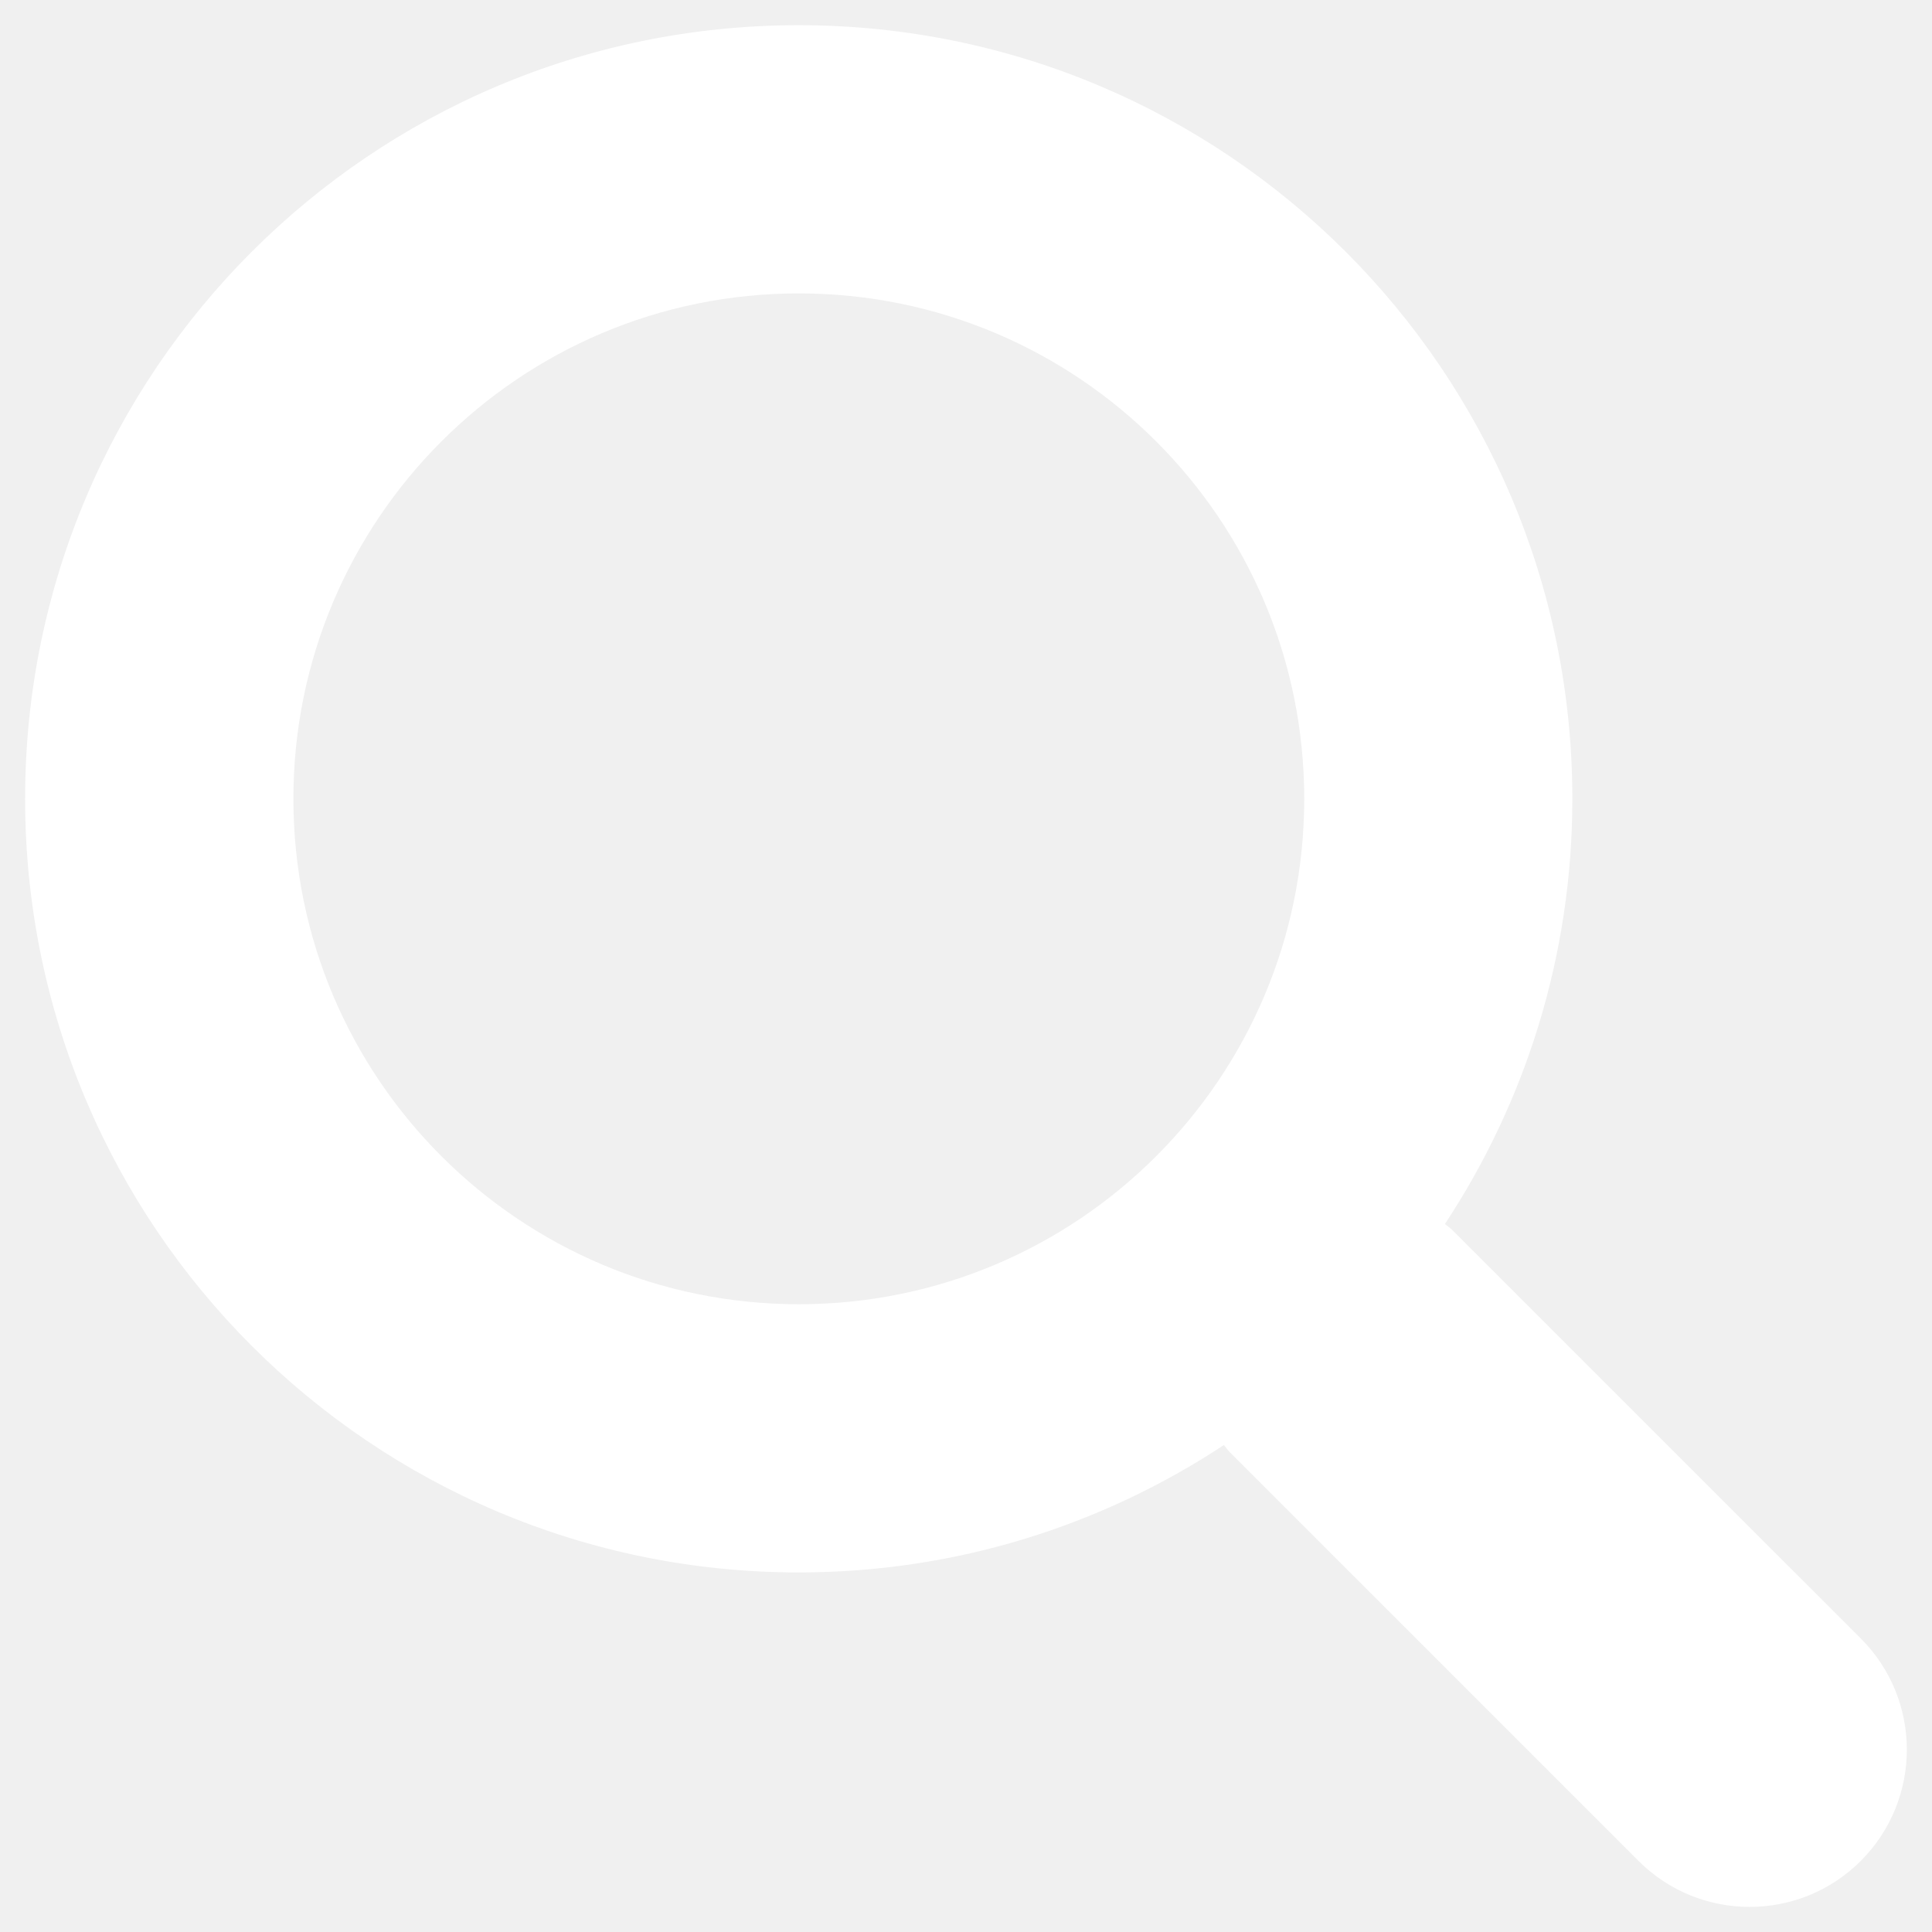
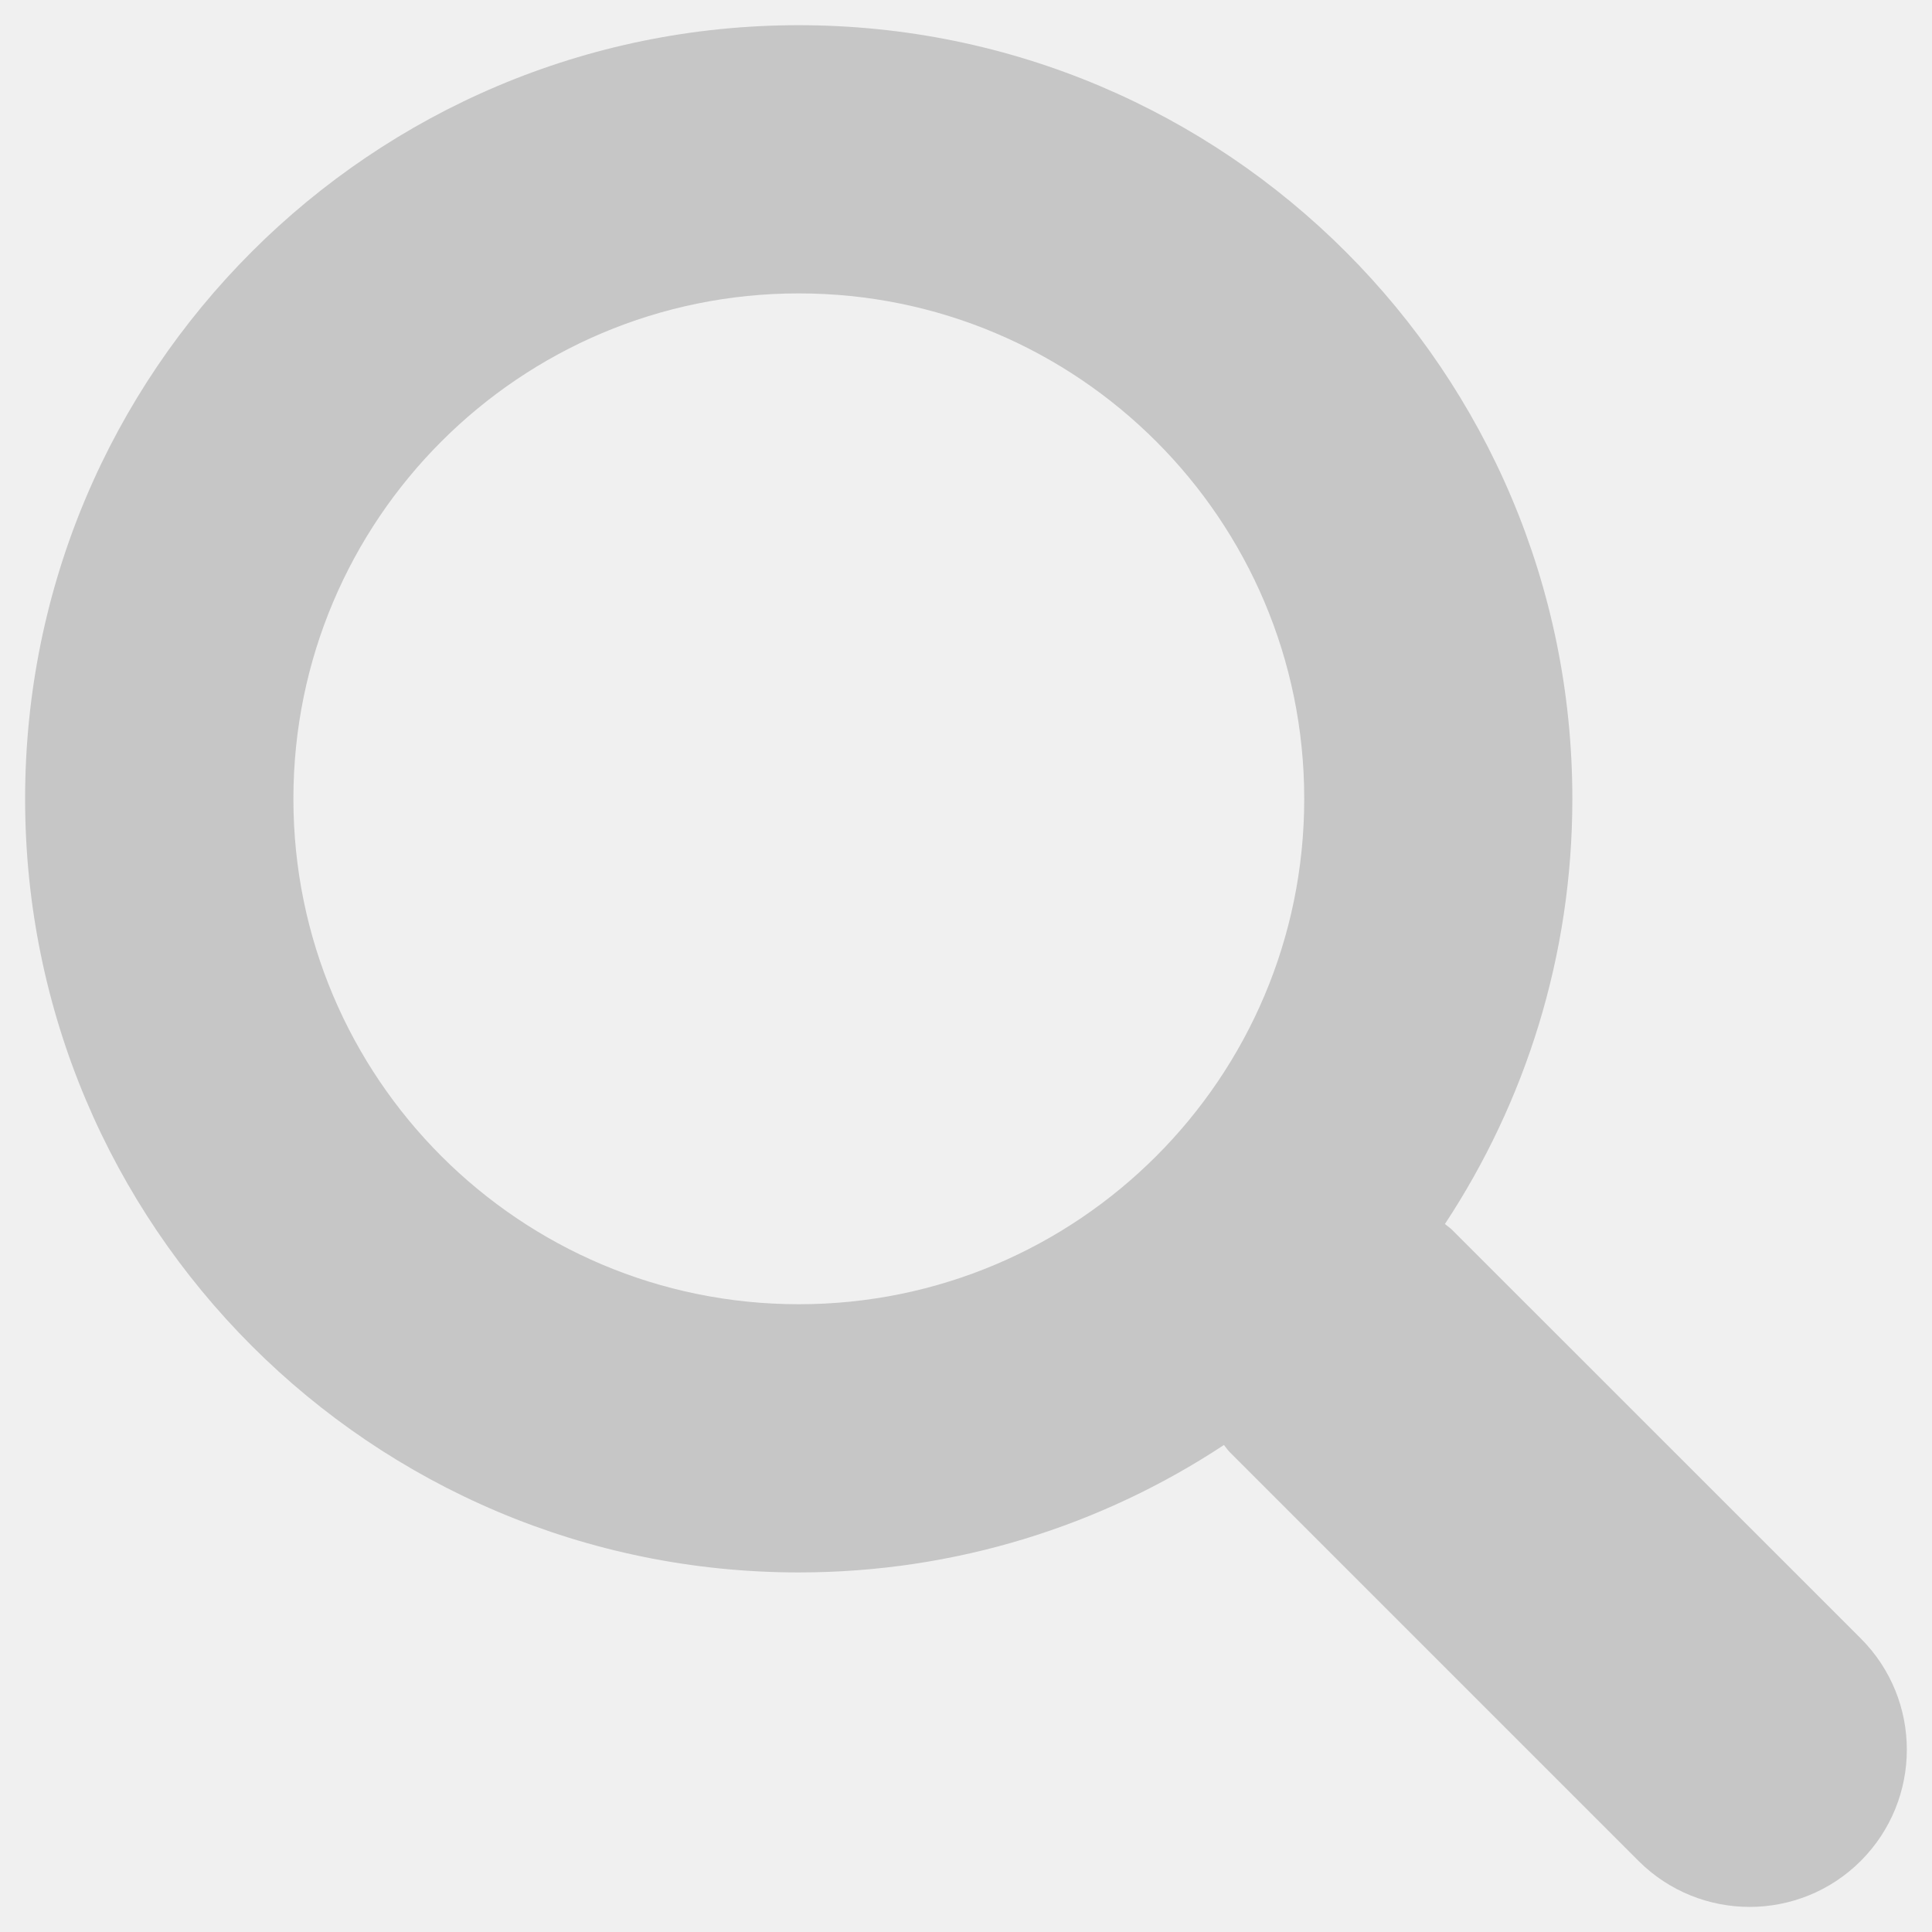
<svg xmlns="http://www.w3.org/2000/svg" version="1.1" id="Capa_1" x="0px" y="0px" width="24.002px" height="24.002px" viewBox="0 0 24.002 24.002" style="enable-background:new 0 0 24.002 24.002;" xml:space="preserve">
-   <style type="text/css">
- 	.st0{fill:#FFFFFF;}
- </style>
  <g id="Search">
-     <path class="st0" d="M23.117,20.355l-5.079-5.078c-0.027-0.027-0.059-0.046-0.087-0.071c0.999-1.516,1.583-3.33,1.583-5.282   c0-5.308-4.303-9.611-9.611-9.611S0.312,4.616,0.312,9.924c0,5.308,4.303,9.611,9.611,9.611c1.951,0,3.766-0.583,5.282-1.583   c0.025,0.028,0.044,0.06,0.071,0.087l5.079,5.079c0.763,0.763,2,0.763,2.763,0C23.88,22.354,23.88,21.118,23.117,20.355z    M9.924,16.203c-3.468,0-6.279-2.811-6.279-6.279c0-3.468,2.811-6.279,6.279-6.279c3.468,0,6.279,2.811,6.279,6.279   S13.391,16.203,9.924,16.203z" />
+     <path style="fill:#C6C6C6;" d="M23.117,20.355l-5.079-5.078c-0.027-0.027-0.059-0.046-0.087-0.071   c0.999-1.516,1.583-3.33,1.583-5.282c0-5.308-4.303-9.611-9.611-9.611S0.312,4.616,0.312,9.924s4.303,9.611,9.611,9.611   c1.951,0,3.766-0.583,5.282-1.583c0.025,0.028,0.044,0.06,0.071,0.087l5.079,5.079c0.763,0.763,2,0.763,2.763,0   C23.88,22.354,23.88,21.118,23.117,20.355z M9.924,16.203c-3.468,0-6.279-2.811-6.279-6.279s2.811-6.279,6.279-6.279   s6.279,2.811,6.279,6.279S13.391,16.203,9.924,16.203z" />
  </g>
</svg>
